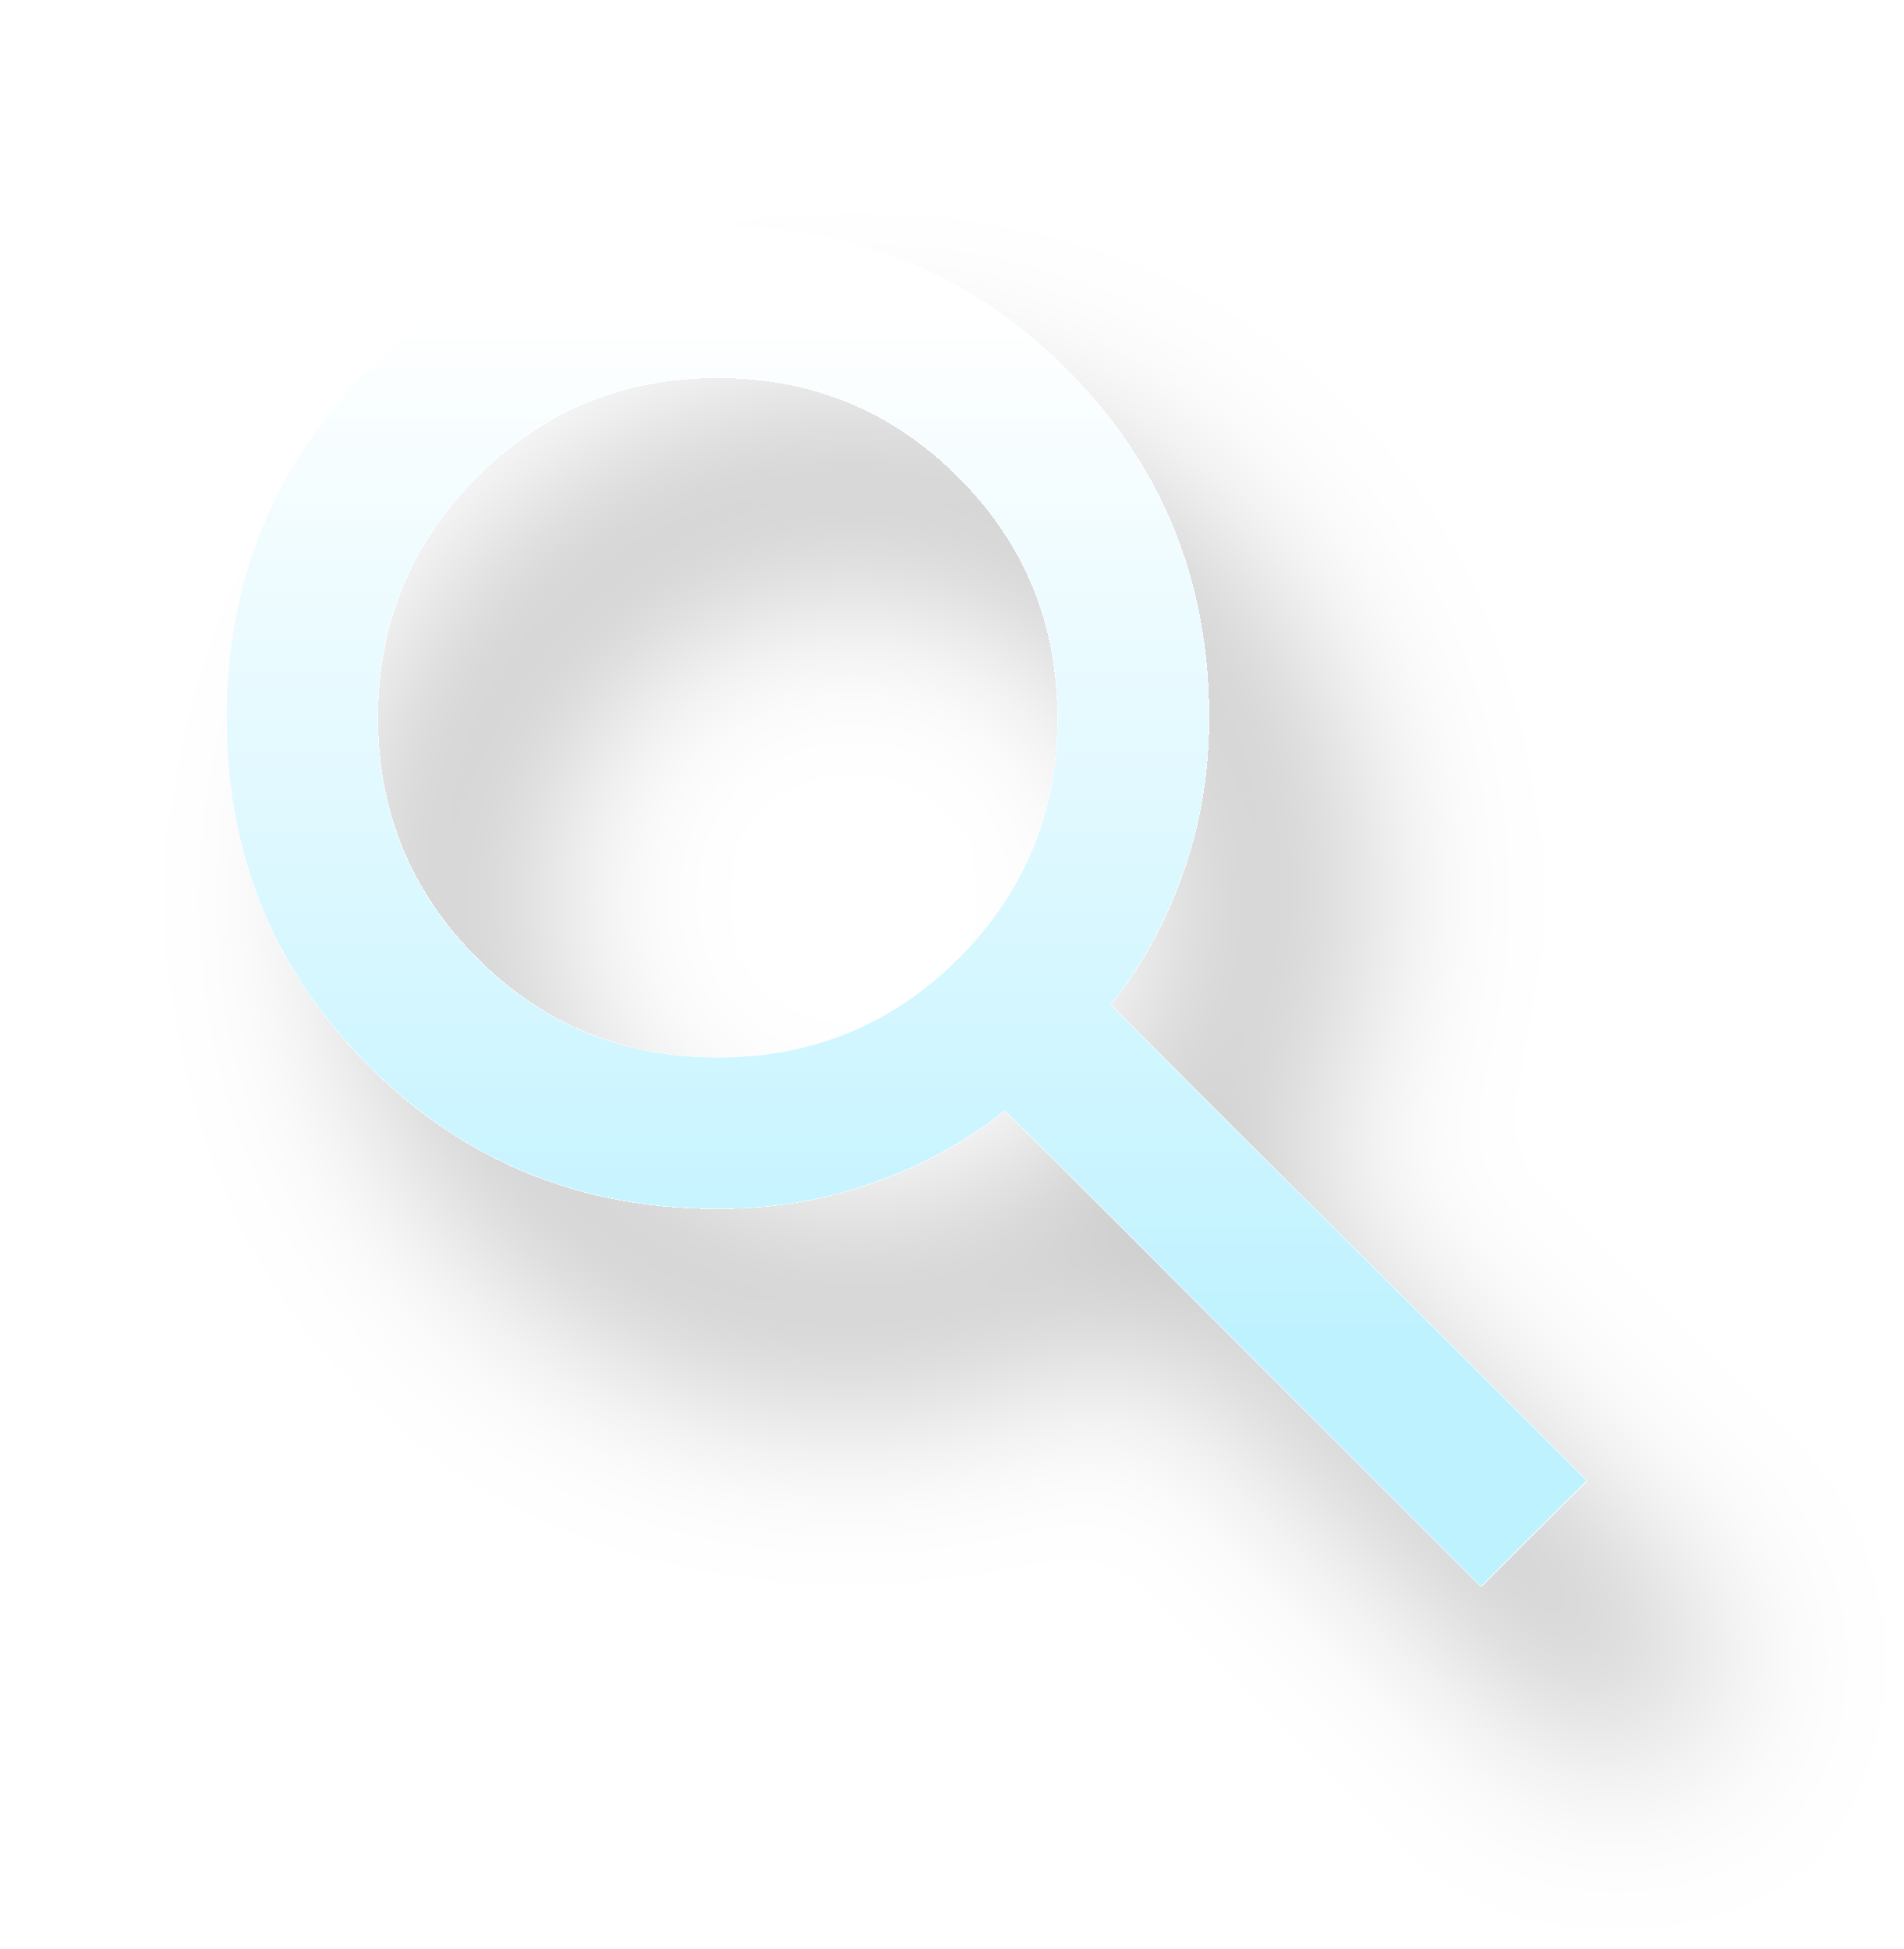
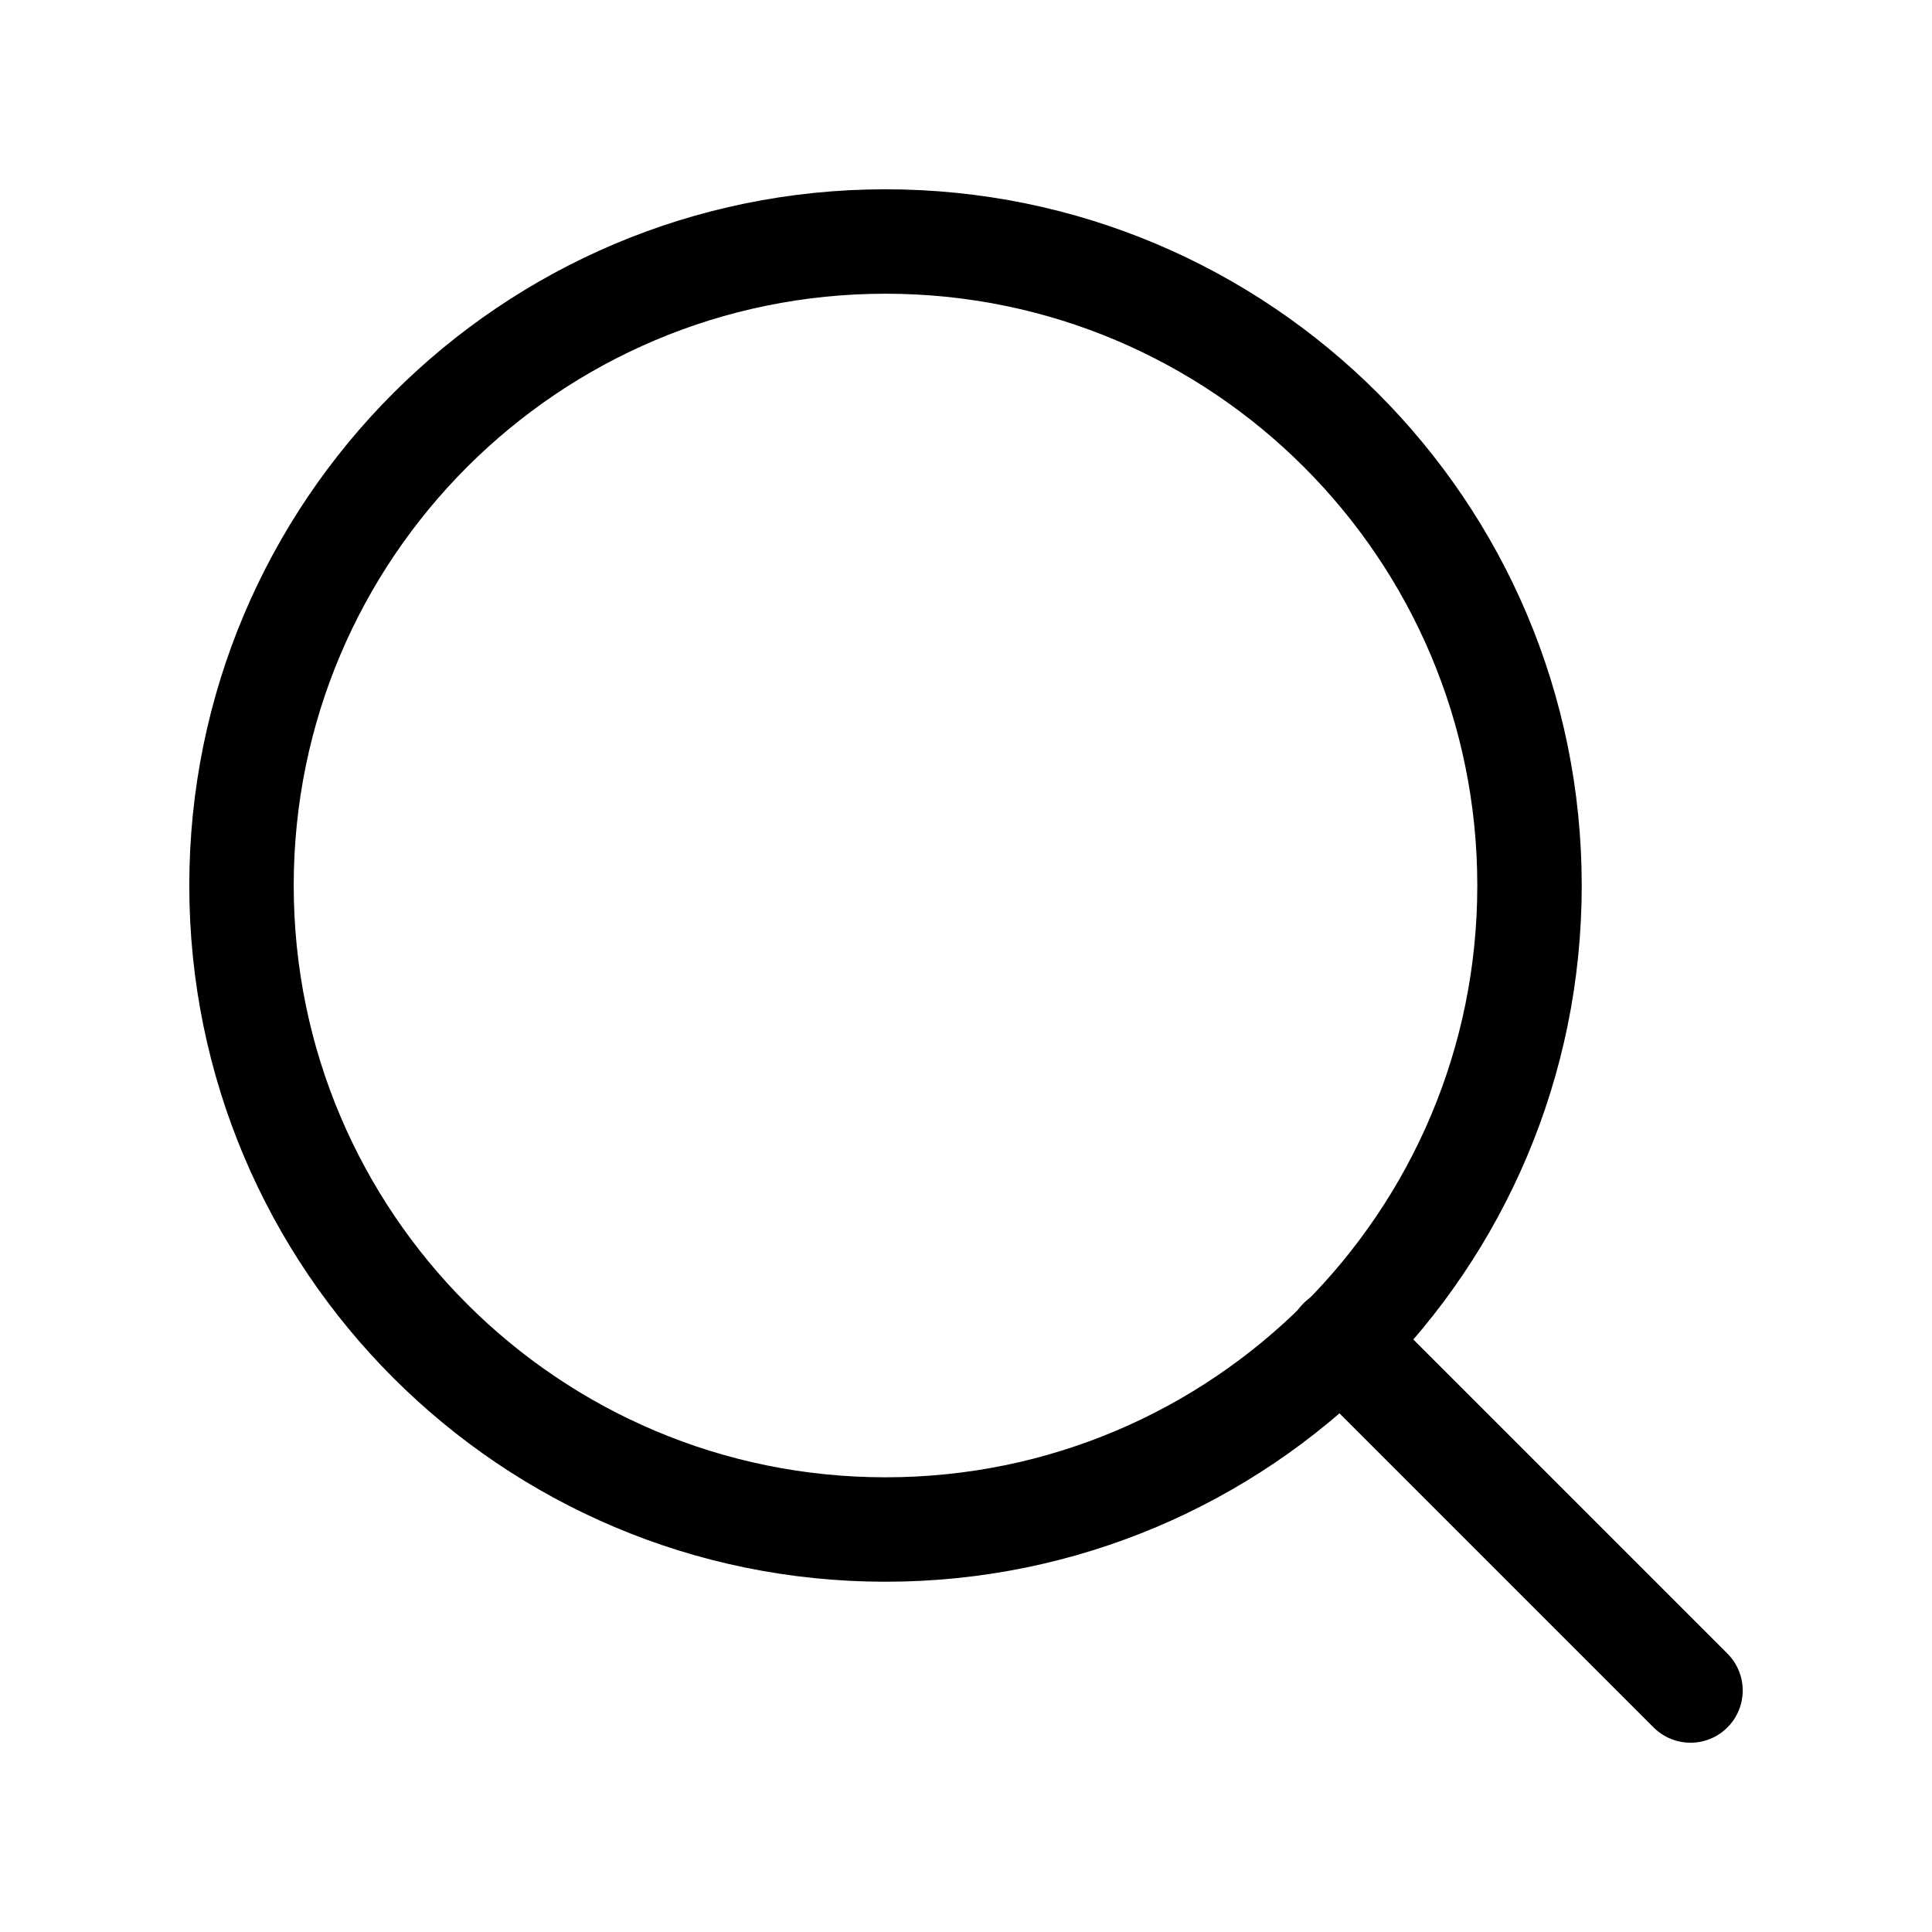
- <svg xmlns="http://www.w3.org/2000/svg" width="42" height="43" viewBox="0 0 42 43" fill="none">
-   <g filter="url(#filter0_d_26_40)">
-     <path d="M32.667 35L22.167 24.5C21.333 25.167 20.375 25.694 19.292 26.083C18.208 26.472 17.056 26.667 15.833 26.667C12.806 26.667 10.243 25.618 8.146 23.521C6.049 21.424 5 18.861 5 15.833C5 12.806 6.049 10.243 8.146 8.146C10.243 6.049 12.806 5 15.833 5C18.861 5 21.424 6.049 23.521 8.146C25.618 10.243 26.667 12.806 26.667 15.833C26.667 17.056 26.472 18.208 26.083 19.292C25.694 20.375 25.167 21.333 24.5 22.167L35 32.667L32.667 35ZM15.833 23.333C17.917 23.333 19.688 22.604 21.146 21.146C22.604 19.688 23.333 17.917 23.333 15.833C23.333 13.75 22.604 11.979 21.146 10.521C19.688 9.062 17.917 8.333 15.833 8.333C13.75 8.333 11.979 9.062 10.521 10.521C9.062 11.979 8.333 13.75 8.333 15.833C8.333 17.917 9.062 19.688 10.521 21.146C11.979 22.604 13.75 23.333 15.833 23.333Z" fill="url(#paint0_linear_26_40)" />
-   </g>
-   <defs>
-     <filter id="filter0_d_26_40" x="-1" y="0" width="48" height="48" filterUnits="userSpaceOnUse" color-interpolation-filters="sRGB">
-       <feFlood flood-opacity="0" result="BackgroundImageFix" />
-       <feColorMatrix in="SourceAlpha" type="matrix" values="0 0 0 0 0 0 0 0 0 0 0 0 0 0 0 0 0 0 127 0" result="hardAlpha" />
-       <feOffset dx="3" dy="4" />
-       <feGaussianBlur stdDeviation="2" />
-       <feComposite in2="hardAlpha" operator="out" />
-       <feColorMatrix type="matrix" values="0 0 0 0 0 0 0 0 0 0 0 0 0 0 0 0 0 0 0.25 0" />
-       <feBlend mode="normal" in2="BackgroundImageFix" result="effect1_dropShadow_26_40" />
-       <feBlend mode="normal" in="SourceGraphic" in2="effect1_dropShadow_26_40" result="shape" />
-     </filter>
-     <linearGradient id="paint0_linear_26_40" x1="20" y1="5" x2="20" y2="35" gradientUnits="userSpaceOnUse">
-       <stop offset="0.065" stop-color="white" />
-       <stop offset="0.825" stop-color="#BEF2FF" />
-     </linearGradient>
-   </defs>
+ <svg xmlns="http://www.w3.org/2000/svg" width="37" height="37" viewBox="0 0 37 37" fill="none">
+   <path d="M16.958 29.292C23.77 29.292 29.292 23.77 29.292 16.958C29.292 10.147 23.77 4.625 16.958 4.625C10.147 4.625 4.625 10.147 4.625 16.958C4.625 23.77 10.147 29.292 16.958 29.292Z" stroke="black" stroke-width="2" stroke-linecap="round" stroke-linejoin="round" />
+   <path d="M32.375 32.375L25.669 25.669" stroke="black" stroke-width="2" stroke-linecap="round" stroke-linejoin="round" />
</svg>
